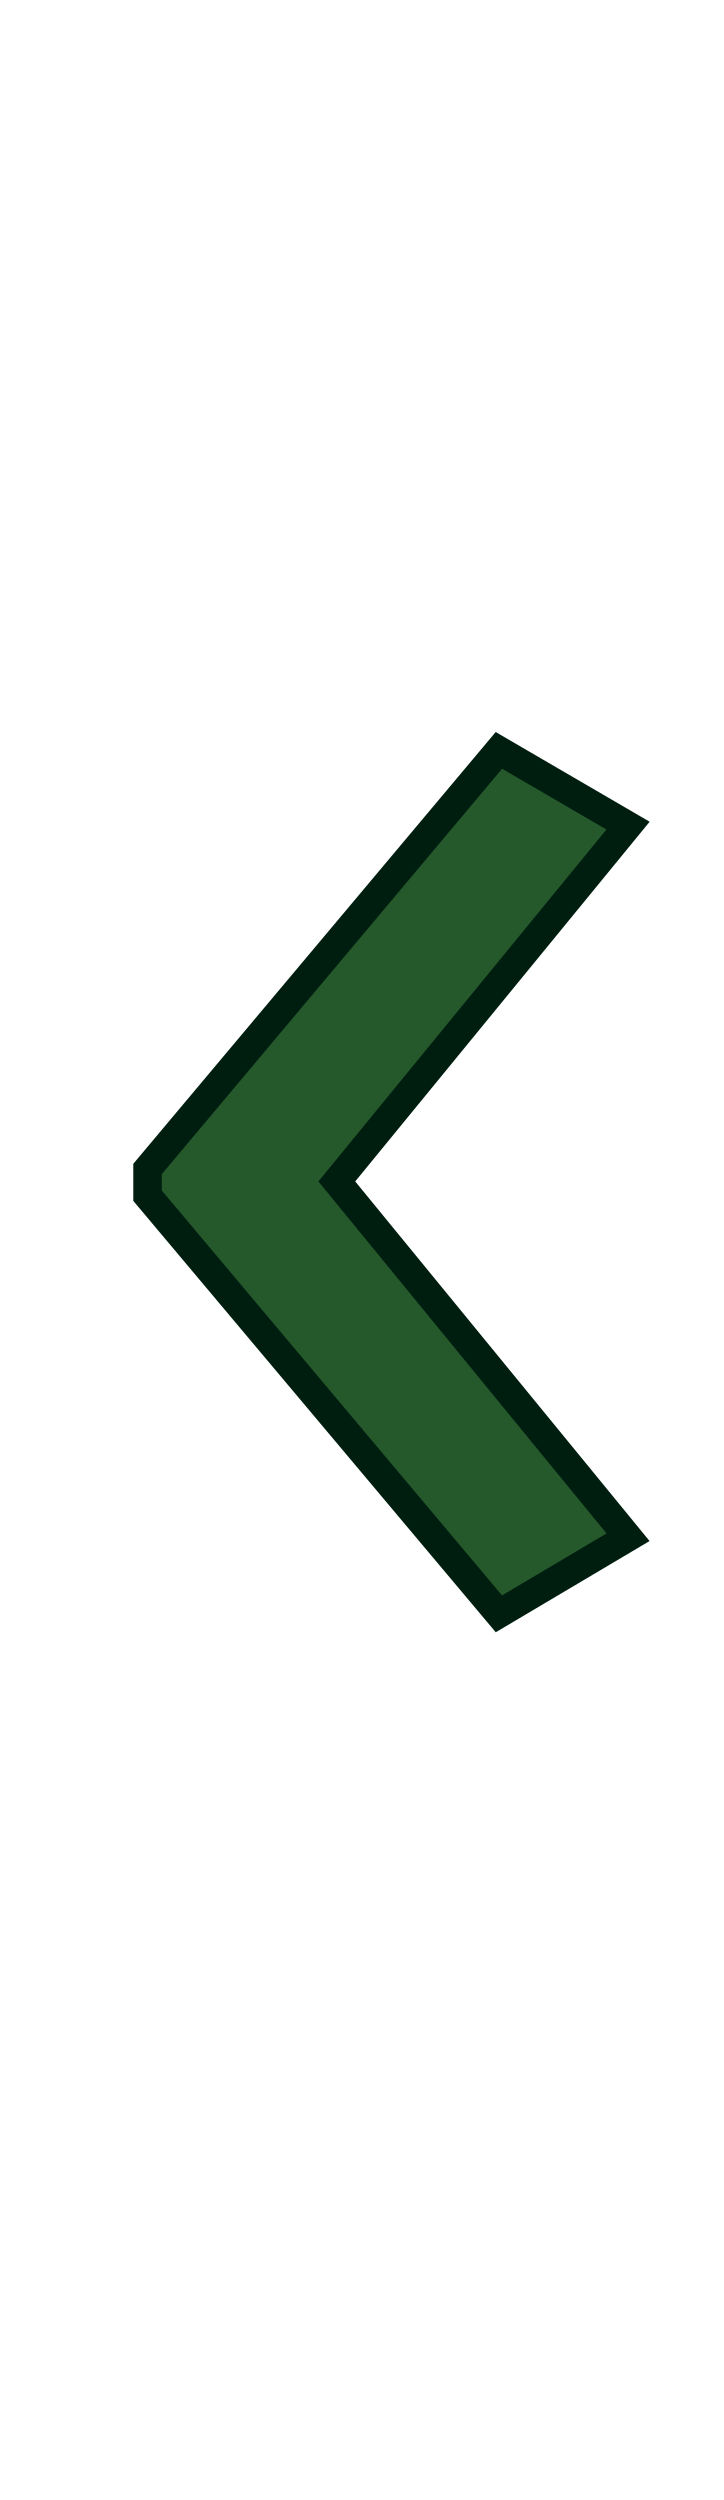
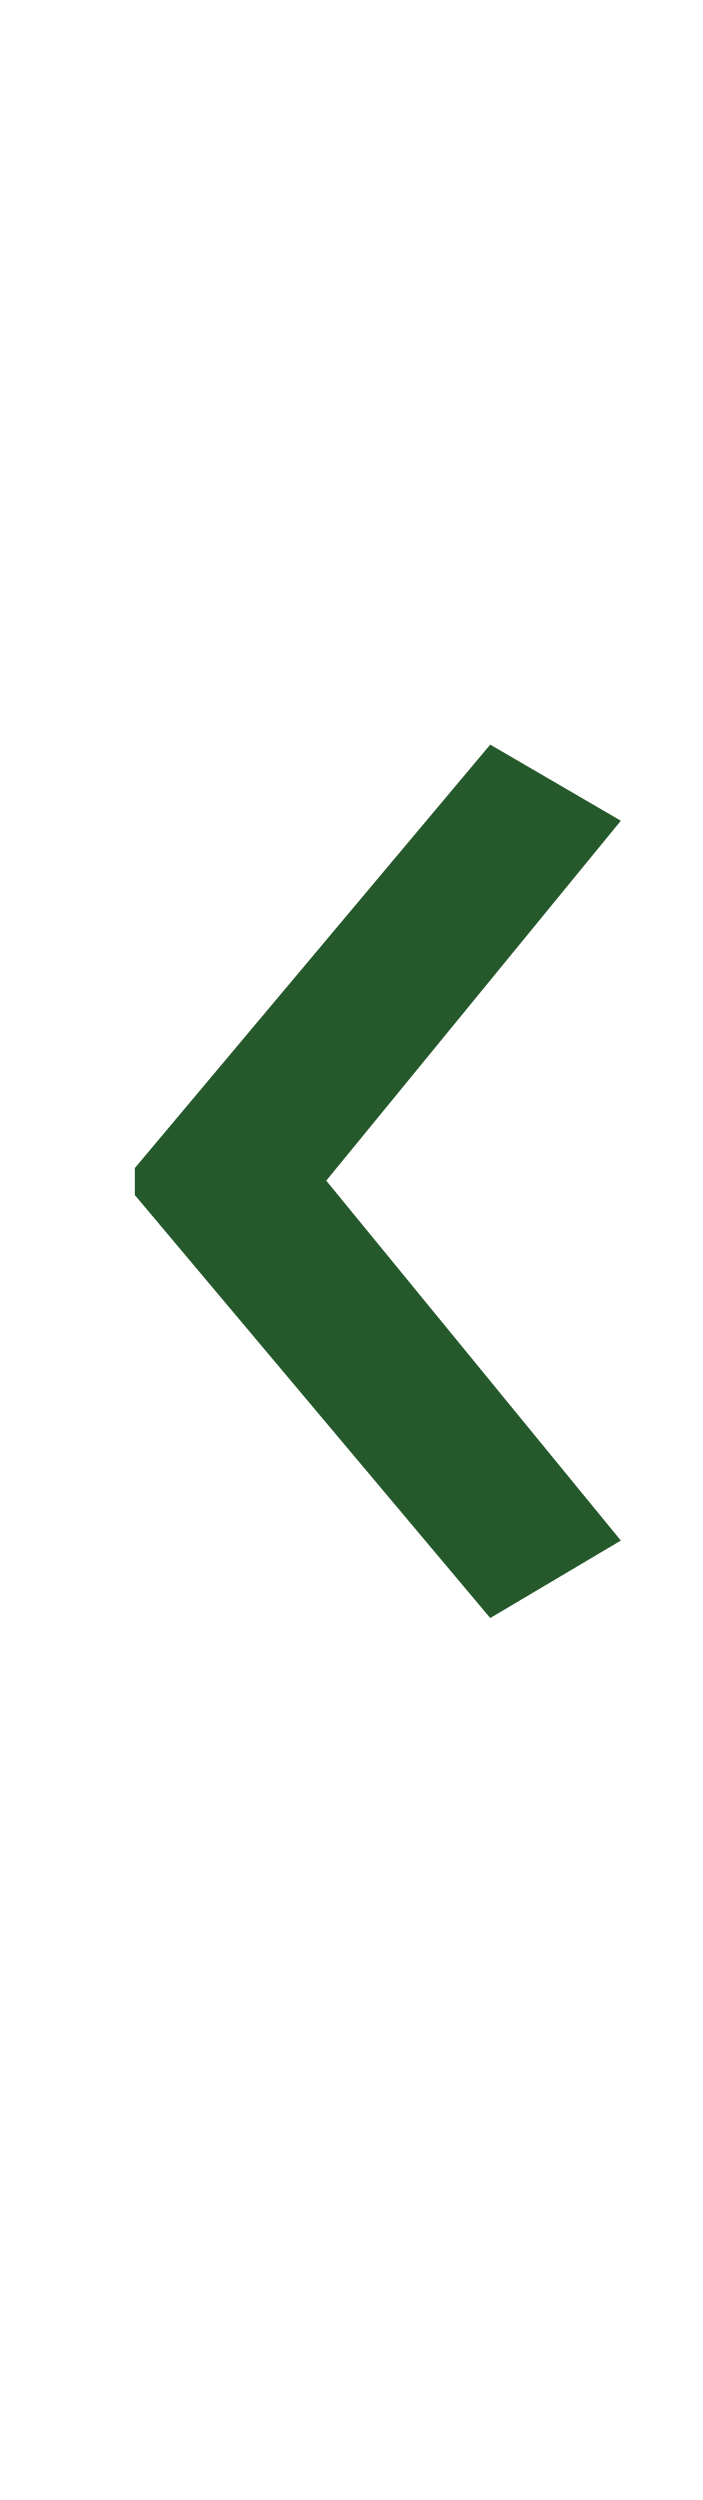
- <svg xmlns="http://www.w3.org/2000/svg" id="Layer_2" data-name="Layer 2" viewBox="0 0 25.38 87.72">
+ <svg xmlns="http://www.w3.org/2000/svg" id="Layer_2" data-name="Layer 2" viewBox="0 0 24.38 86.72">
  <defs>
    <style>
      .cls-1 {
        fill: #25592b;
        font-family: MinionVariableConcept-Roman, 'Minion Variable Concept';
        font-size: 73px;
        font-variation-settings: 'wght' 400, 'opsz' 11;
        letter-spacing: 0em;
-         stroke: #001e10;
-         stroke-miterlimit: 10;
      }
    </style>
  </defs>
  <g id="Layer_1-2" data-name="Layer 1">
-     <text class="cls-1" transform="translate(24.88 60.72) scale(-1 1)">
+     <text class="cls-1" transform="translate(24.38 60.22) rotate(-180) scale(1 -1)">
      <tspan x="0" y="0">›</tspan>
    </text>
  </g>
</svg>
